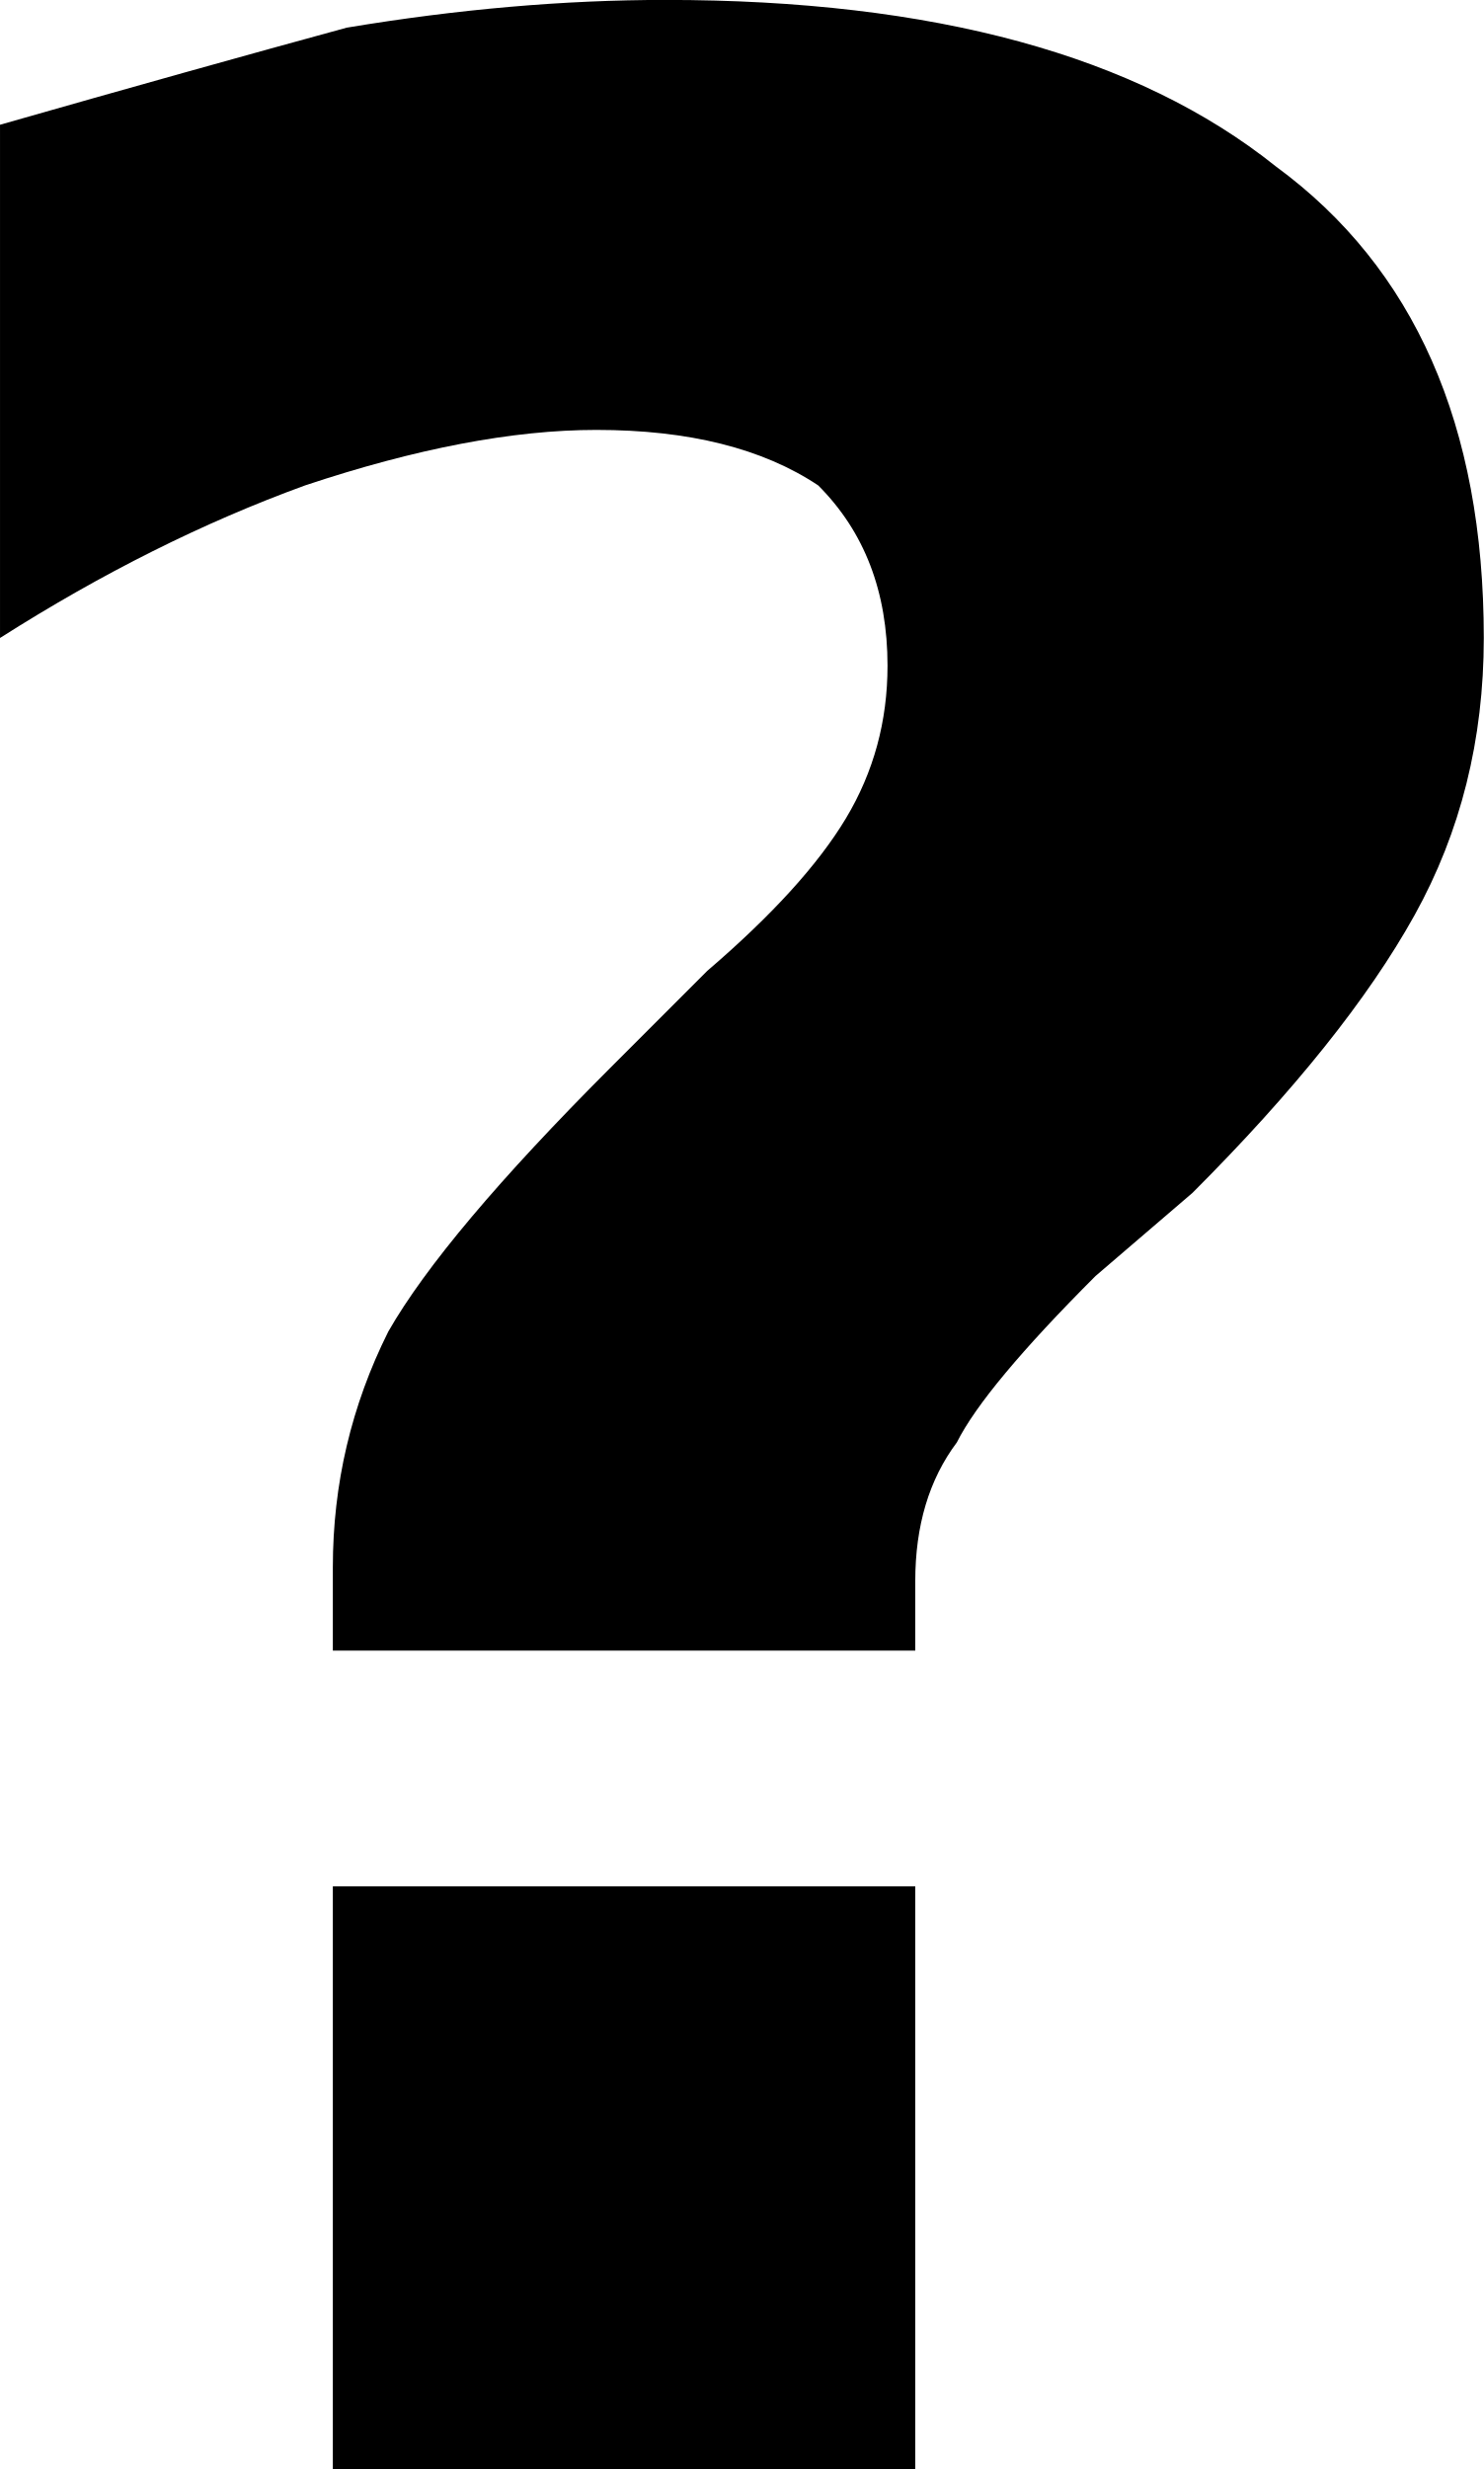
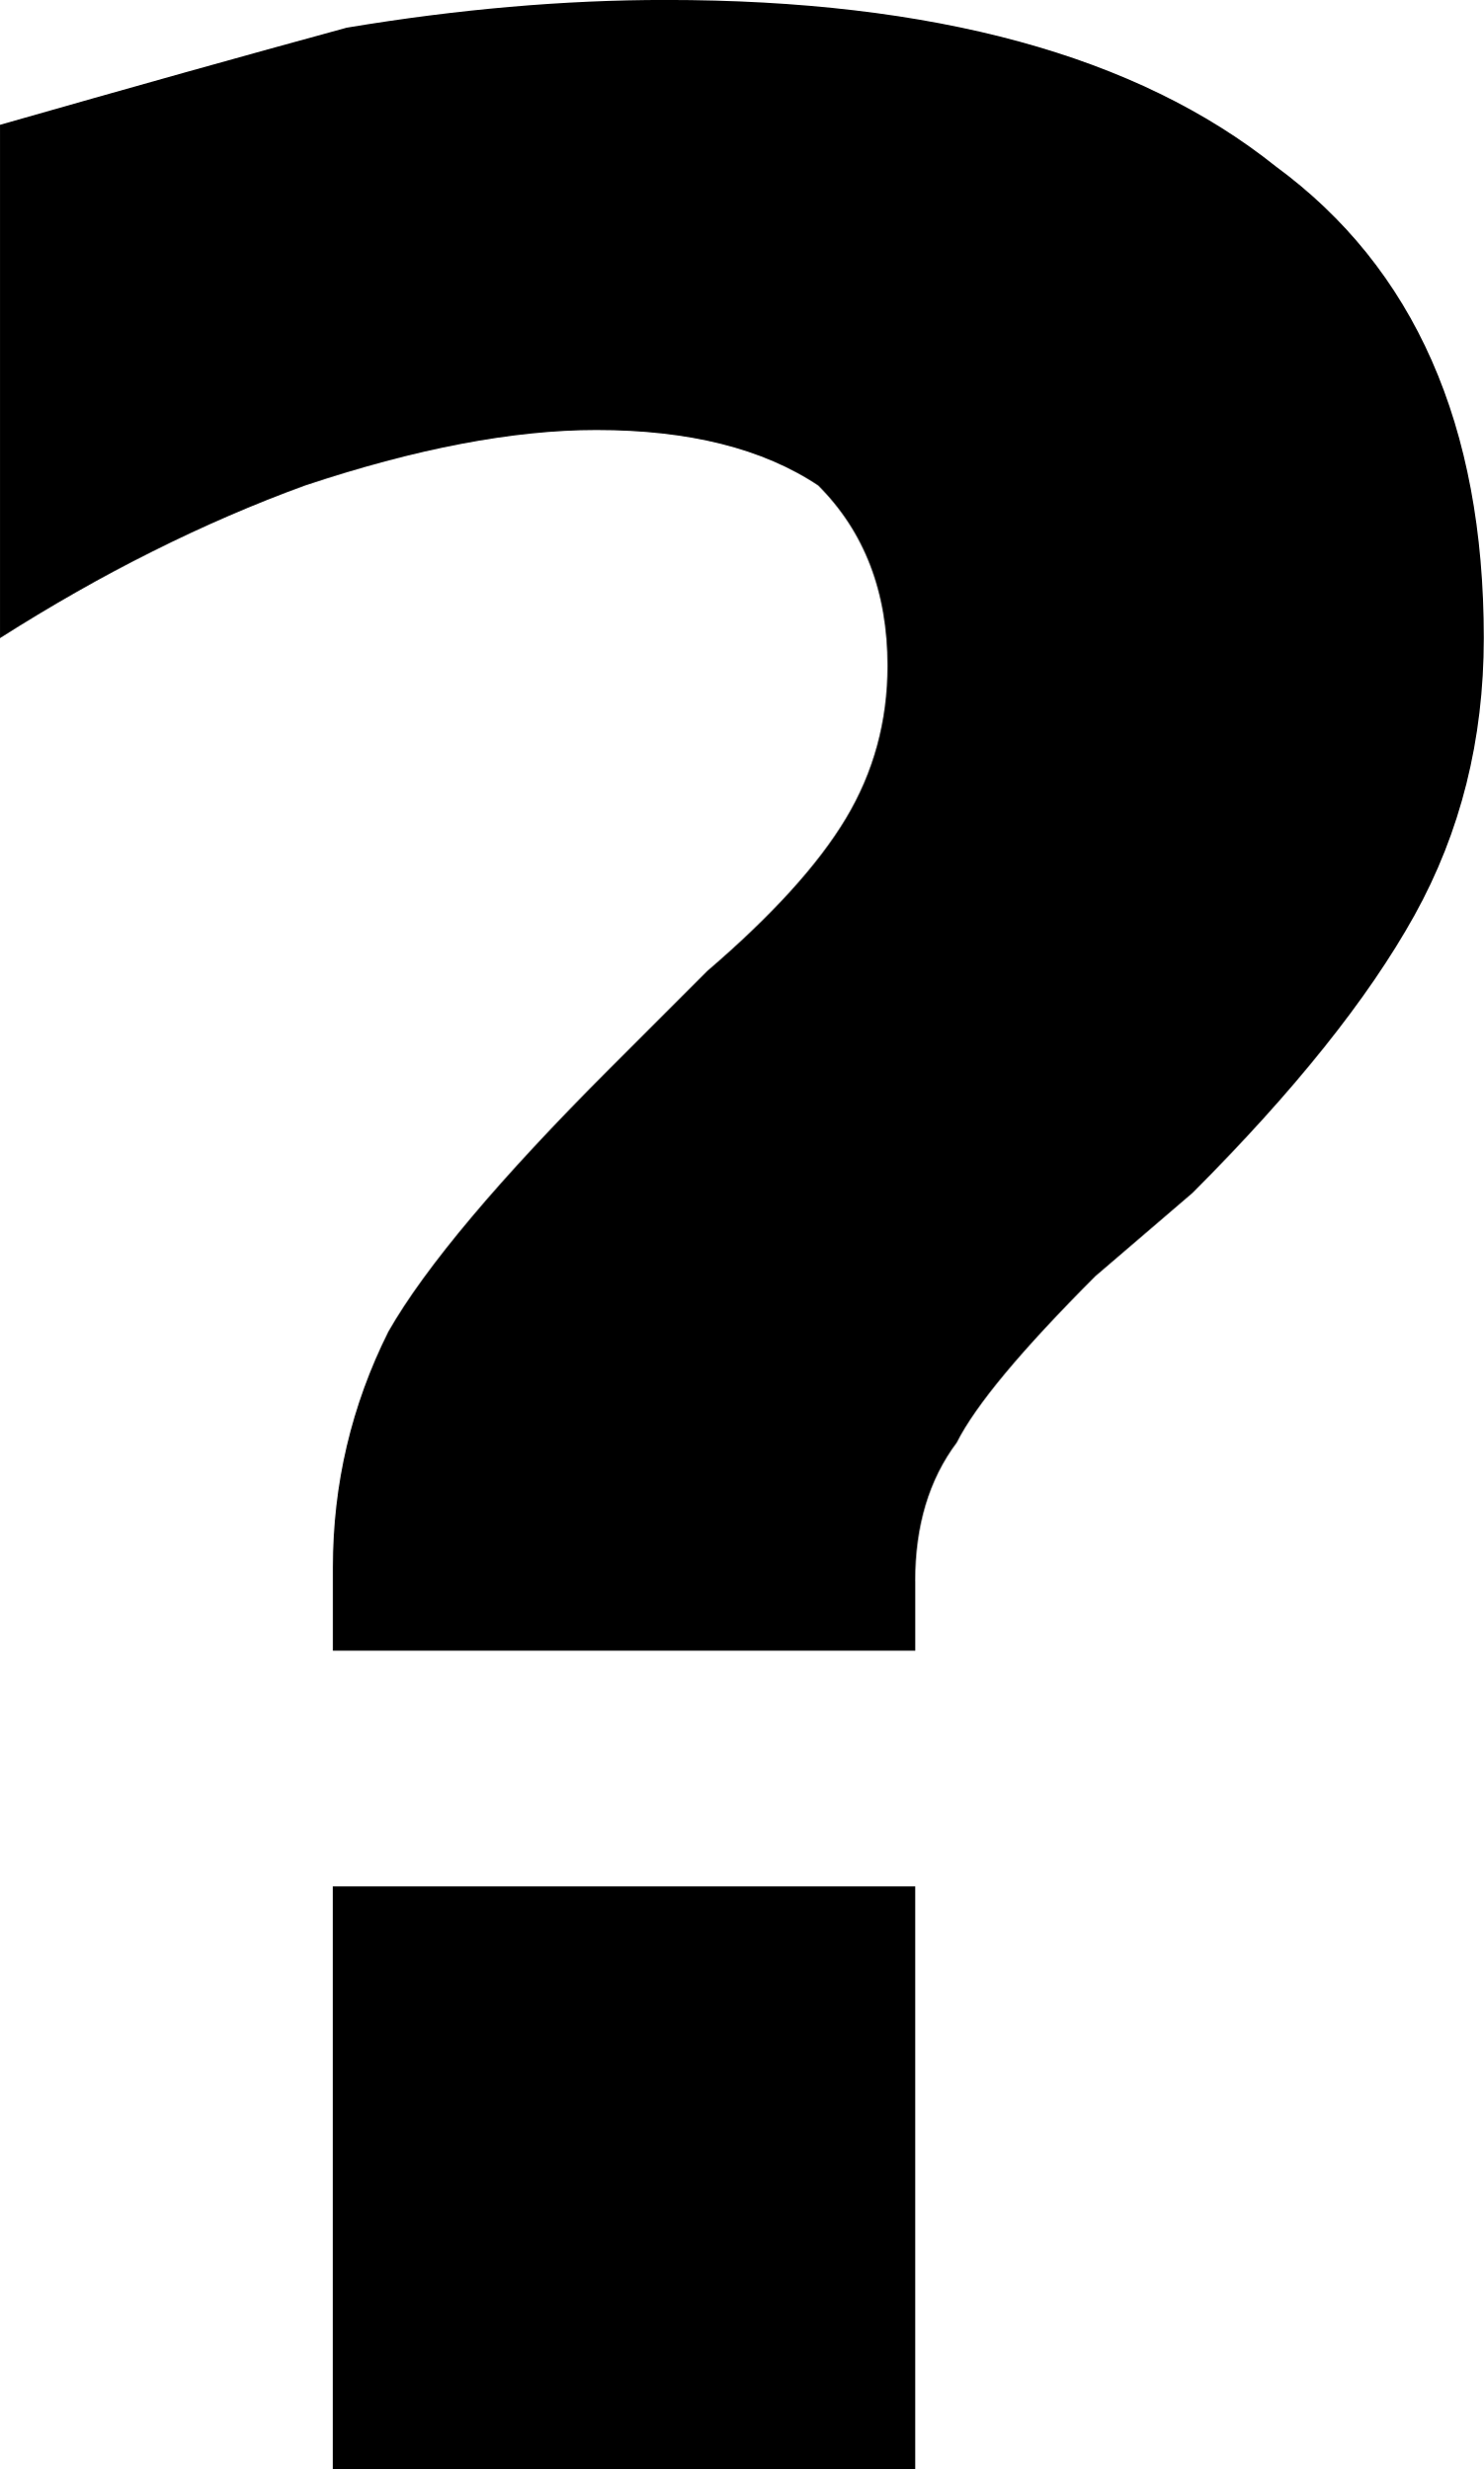
- <svg xmlns="http://www.w3.org/2000/svg" version="1.1" width="29.367" height="48.853" viewBox="0,0,29.367,48.853">
-   <g transform="translate(-225.3167,-155.5735)">
+ <svg xmlns="http://www.w3.org/2000/svg" version="1.1" width="22.955" height="38.186" viewBox="0,0,22.955,38.186">
+   <g transform="translate(-228.5227,-160.9068)">
    <g data-paper-data="{&quot;isPaintingLayer&quot;:true}" fill="#000000" fill-rule="nonzero" stroke="none" stroke-width="1" stroke-linecap="butt" stroke-linejoin="miter" stroke-miterlimit="10" stroke-dasharray="" stroke-dashoffset="0" style="mix-blend-mode: normal">
-       <path d="M243.431,186.861v1.372h-11.527v-1.647c0,-1.647 0.366,-3.202 1.098,-4.666c0.732,-1.281 2.196,-3.019 4.391,-5.215l1.921,-1.921c1.281,-1.098 2.196,-2.104 2.745,-3.019c0.549,-0.915 0.823,-1.921 0.823,-3.019c0,-1.464 -0.457,-2.653 -1.372,-3.568c-1.098,-0.732 -2.562,-1.098 -4.391,-1.098c-1.647,0 -3.568,0.366 -5.764,1.098c-2.013,0.732 -4.025,1.738 -6.038,3.019v-10.155c2.562,-0.732 4.849,-1.372 6.861,-1.921c2.196,-0.366 4.3,-0.549 6.312,-0.549c5.306,0 9.331,1.098 12.076,3.293c2.745,2.013 4.117,5.123 4.117,9.331c0,2.013 -0.457,3.842 -1.372,5.489c-0.915,1.647 -2.379,3.476 -4.391,5.489l-1.921,1.647c-1.464,1.464 -2.379,2.562 -2.745,3.293c-0.549,0.732 -0.823,1.647 -0.823,2.745zM231.904,204.426v-11.527h11.527v11.527z" />
+       <path d="M242.682,185.363v1.073h-9.01v-1.287c0,-1.287 0.286,-2.503 0.858,-3.647c0.572,-1.001 1.716,-2.36 3.432,-4.076l1.502,-1.502c1.001,-0.858 1.716,-1.645 2.145,-2.36c0.429,-0.715 0.644,-1.502 0.644,-2.36c0,-1.144 -0.358,-2.074 -1.073,-2.789c-0.858,-0.572 -2.002,-0.858 -3.432,-0.858c-1.287,0 -2.789,0.286 -4.505,0.858c-1.573,0.572 -3.146,1.359 -4.72,2.36v-7.938c2.002,-0.572 3.79,-1.073 5.363,-1.502c1.716,-0.286 3.361,-0.429 4.934,-0.429c4.148,0 7.294,0.858 9.439,2.574c2.145,1.573 3.218,4.005 3.218,7.294c0,1.573 -0.358,3.003 -1.073,4.291c-0.715,1.287 -1.859,2.717 -3.432,4.291l-1.502,1.287c-1.144,1.144 -1.859,2.002 -2.145,2.574c-0.429,0.572 -0.644,1.287 -0.644,2.145zM233.671,199.093v-9.01h9.01v9.01z" />
    </g>
  </g>
</svg>
